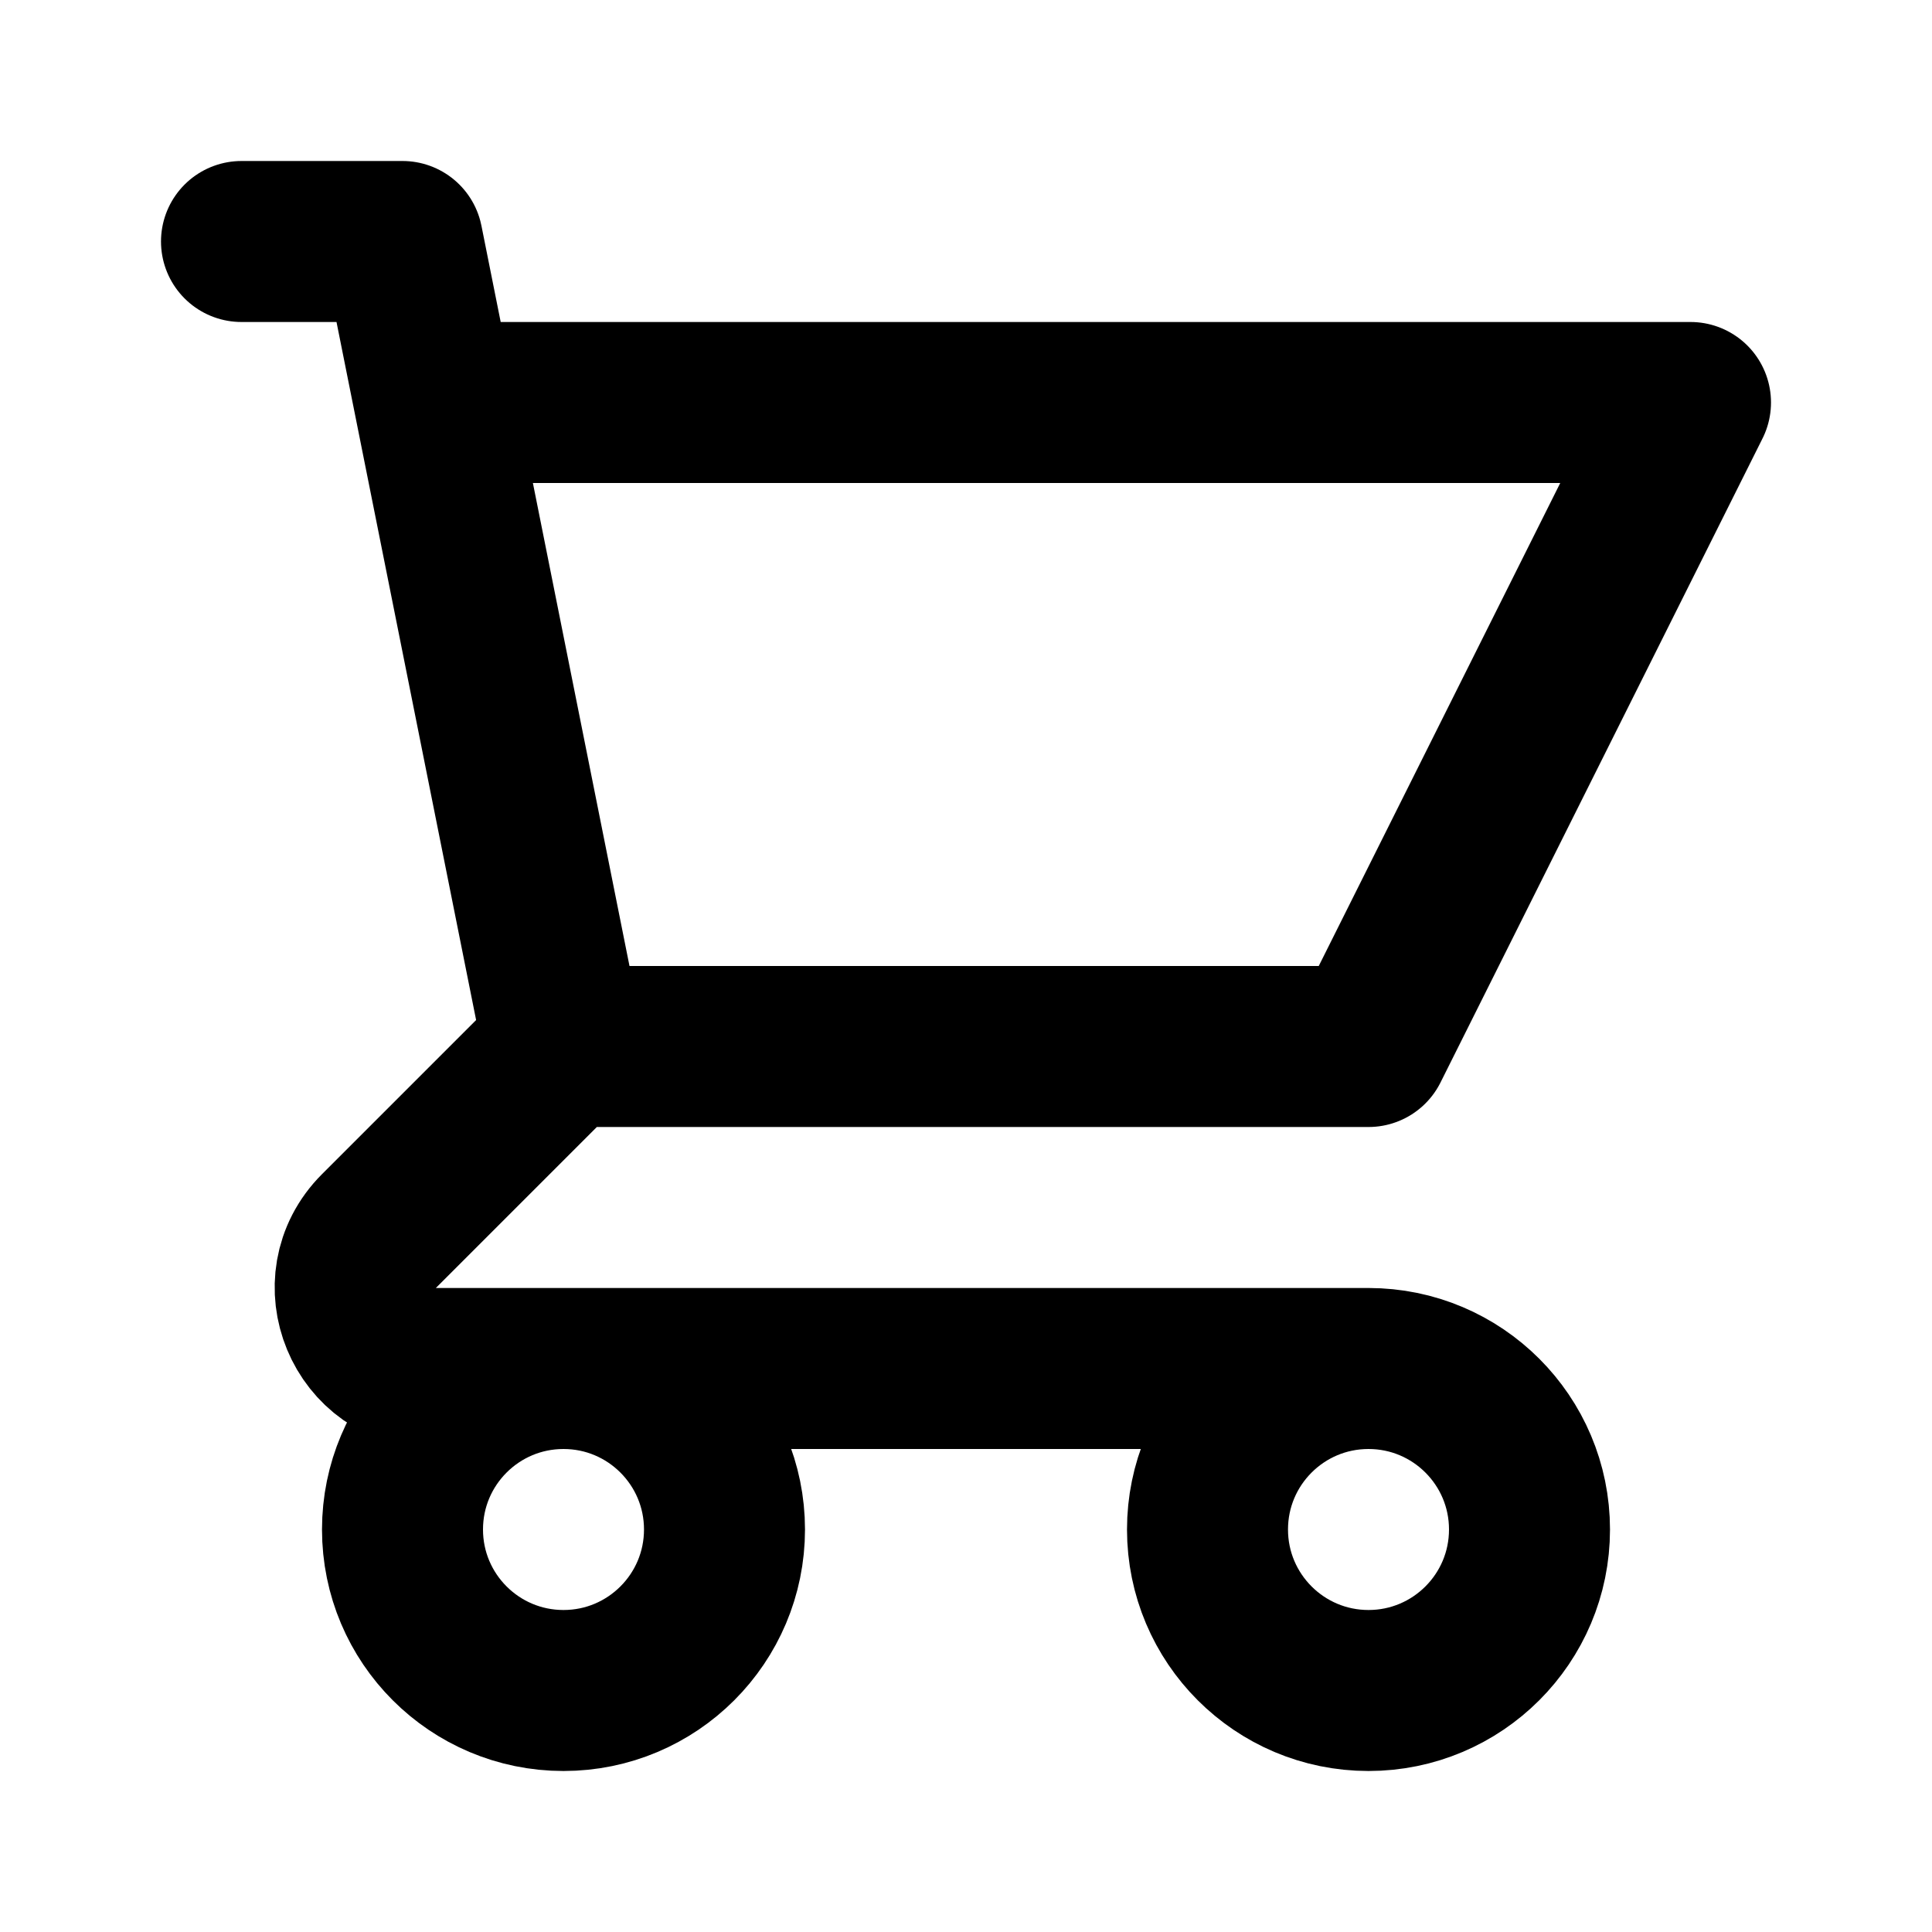
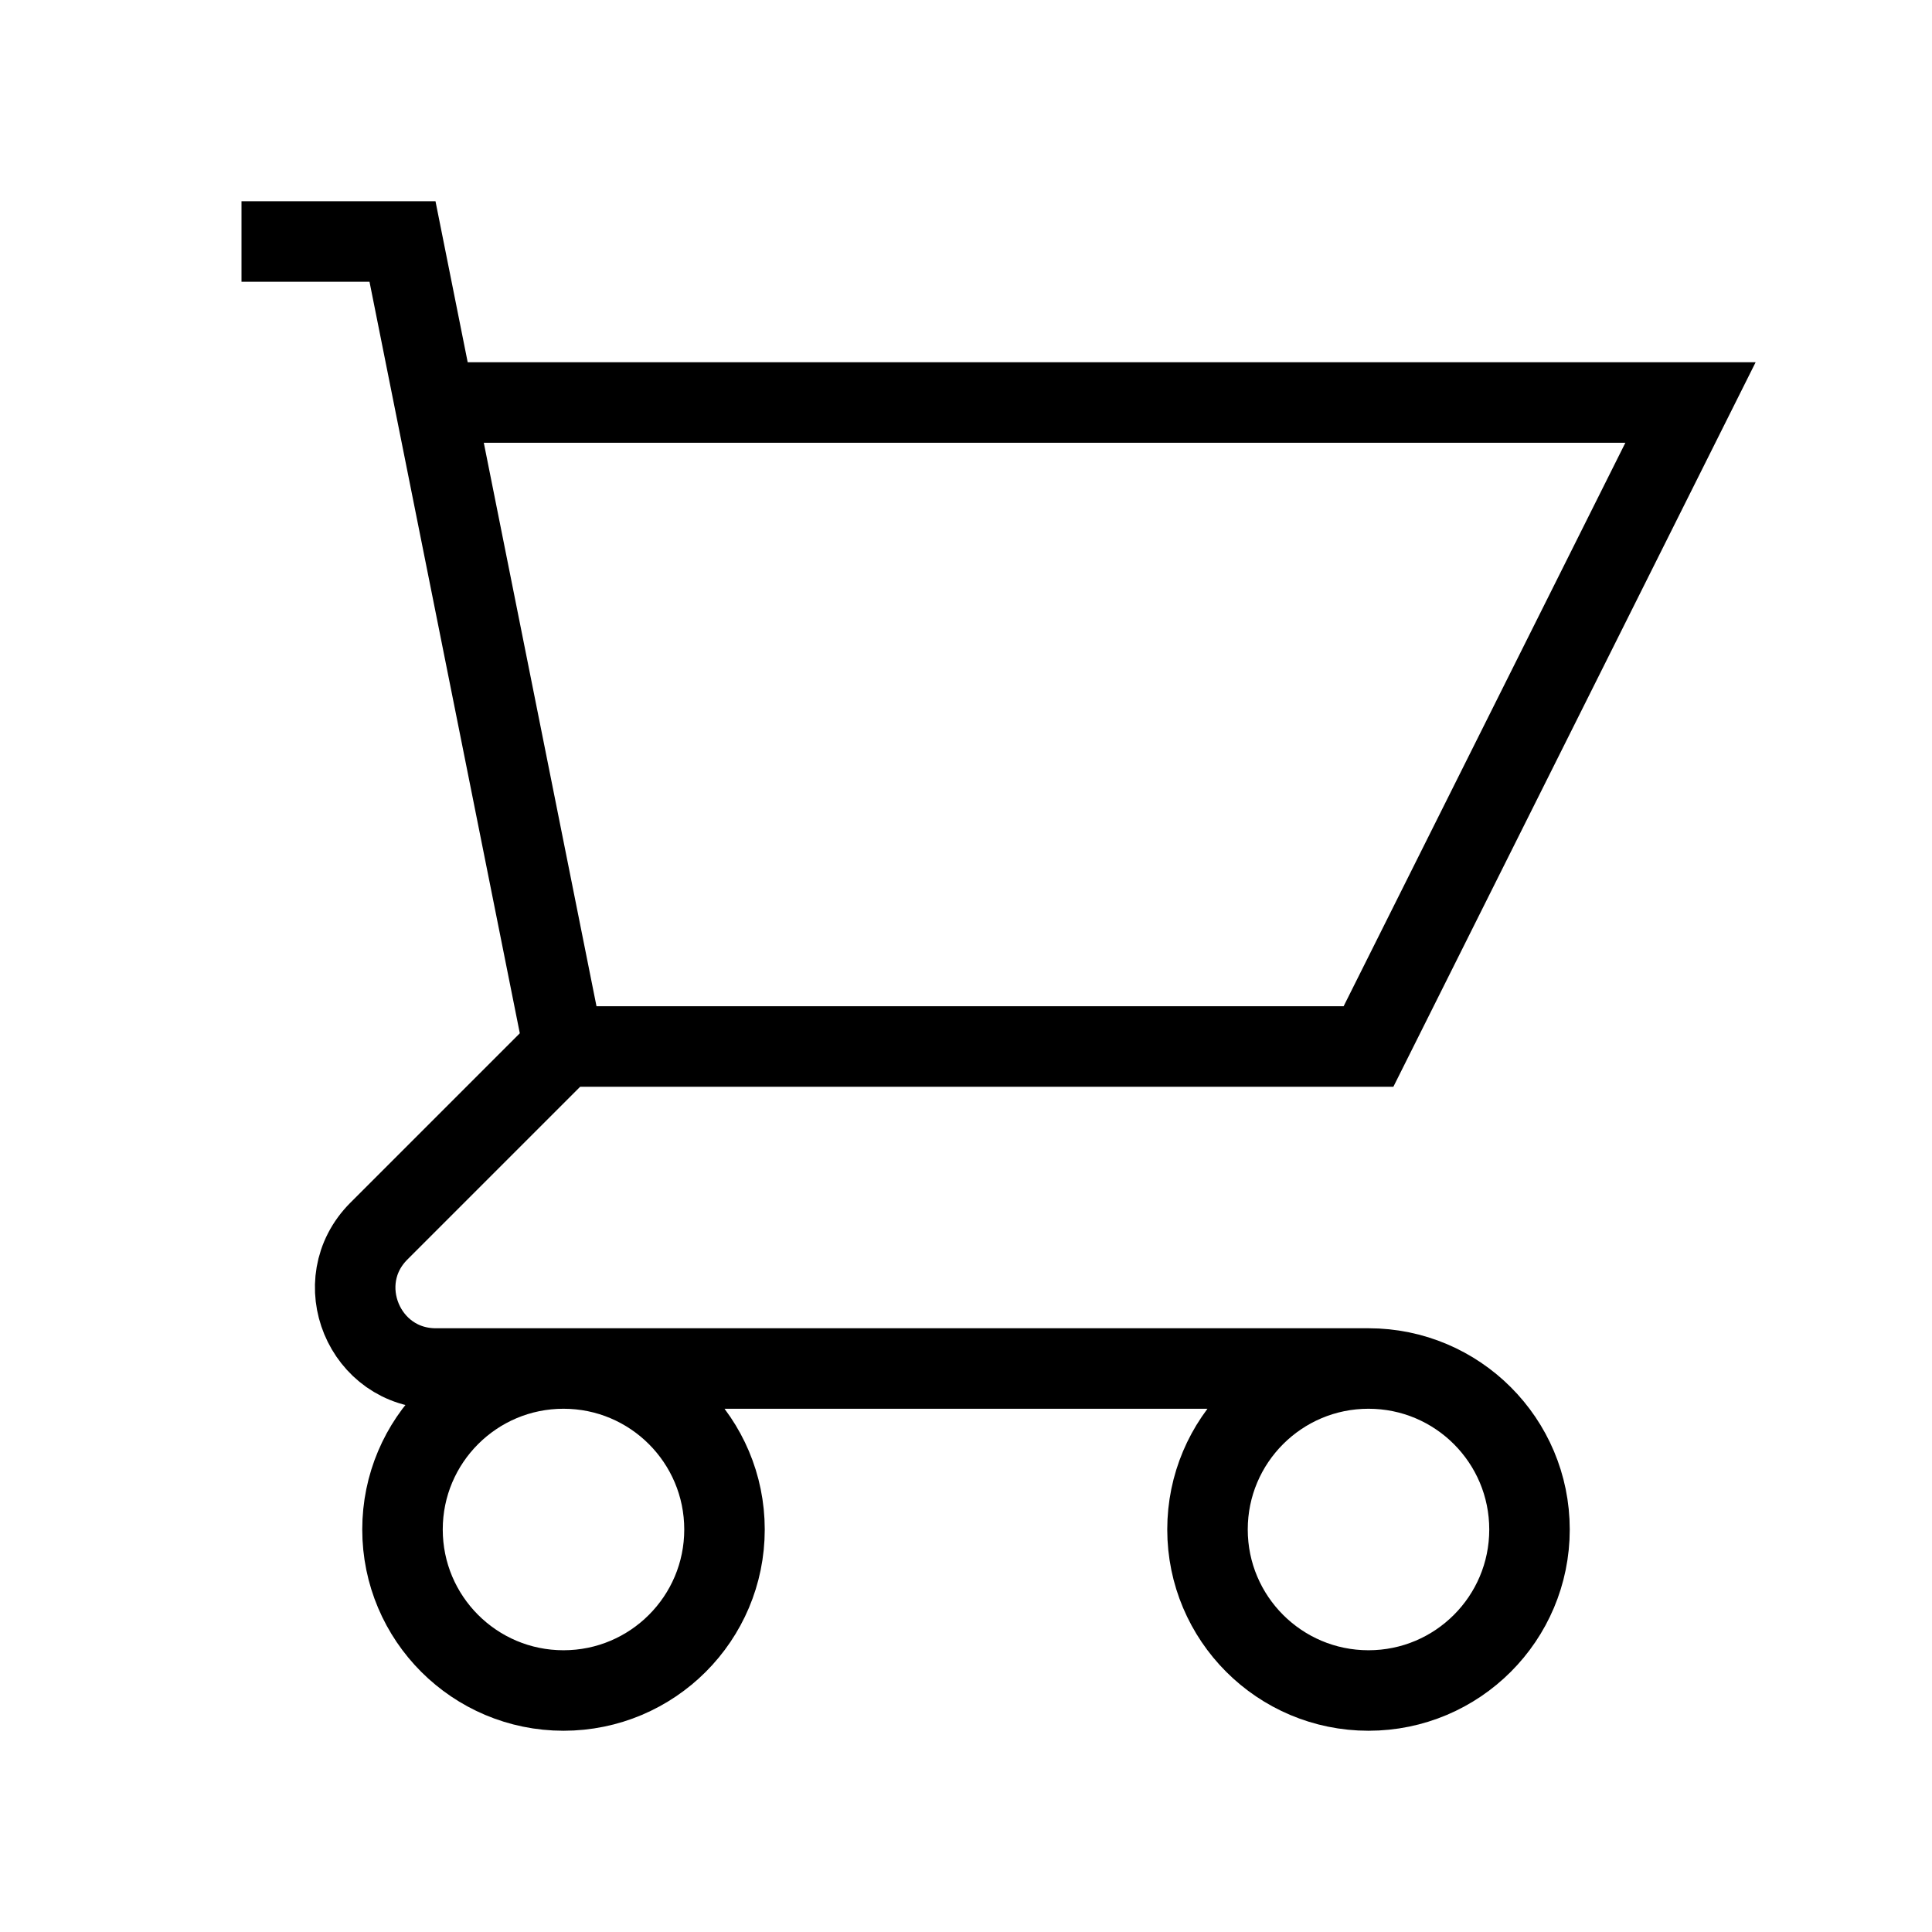
- <svg class="h-6 w-6" fill="none" stroke-linecap="round" stroke-linejoin="round" stroke-width="2" viewBox="0 0 24 24" stroke="currentColor">
+ <svg class="h-6 w-6" fill="none" strokeLinecap="round" strokeLinejoin="round" strokeWidth="2" viewBox="0 0 24 24" stroke="currentColor">
  <path d="M3 3h2l.4 2M7 13h10l4-8H5.4M7 13L5.4 5M7 13l-2.293 2.293c-.63.63-.184 1.707.707 1.707H17m0 0a2 2 0 100 4 2 2 0 000-4zm-8 2a2 2 0 11-4 0 2 2 0 014 0z">
    </path>
</svg>
